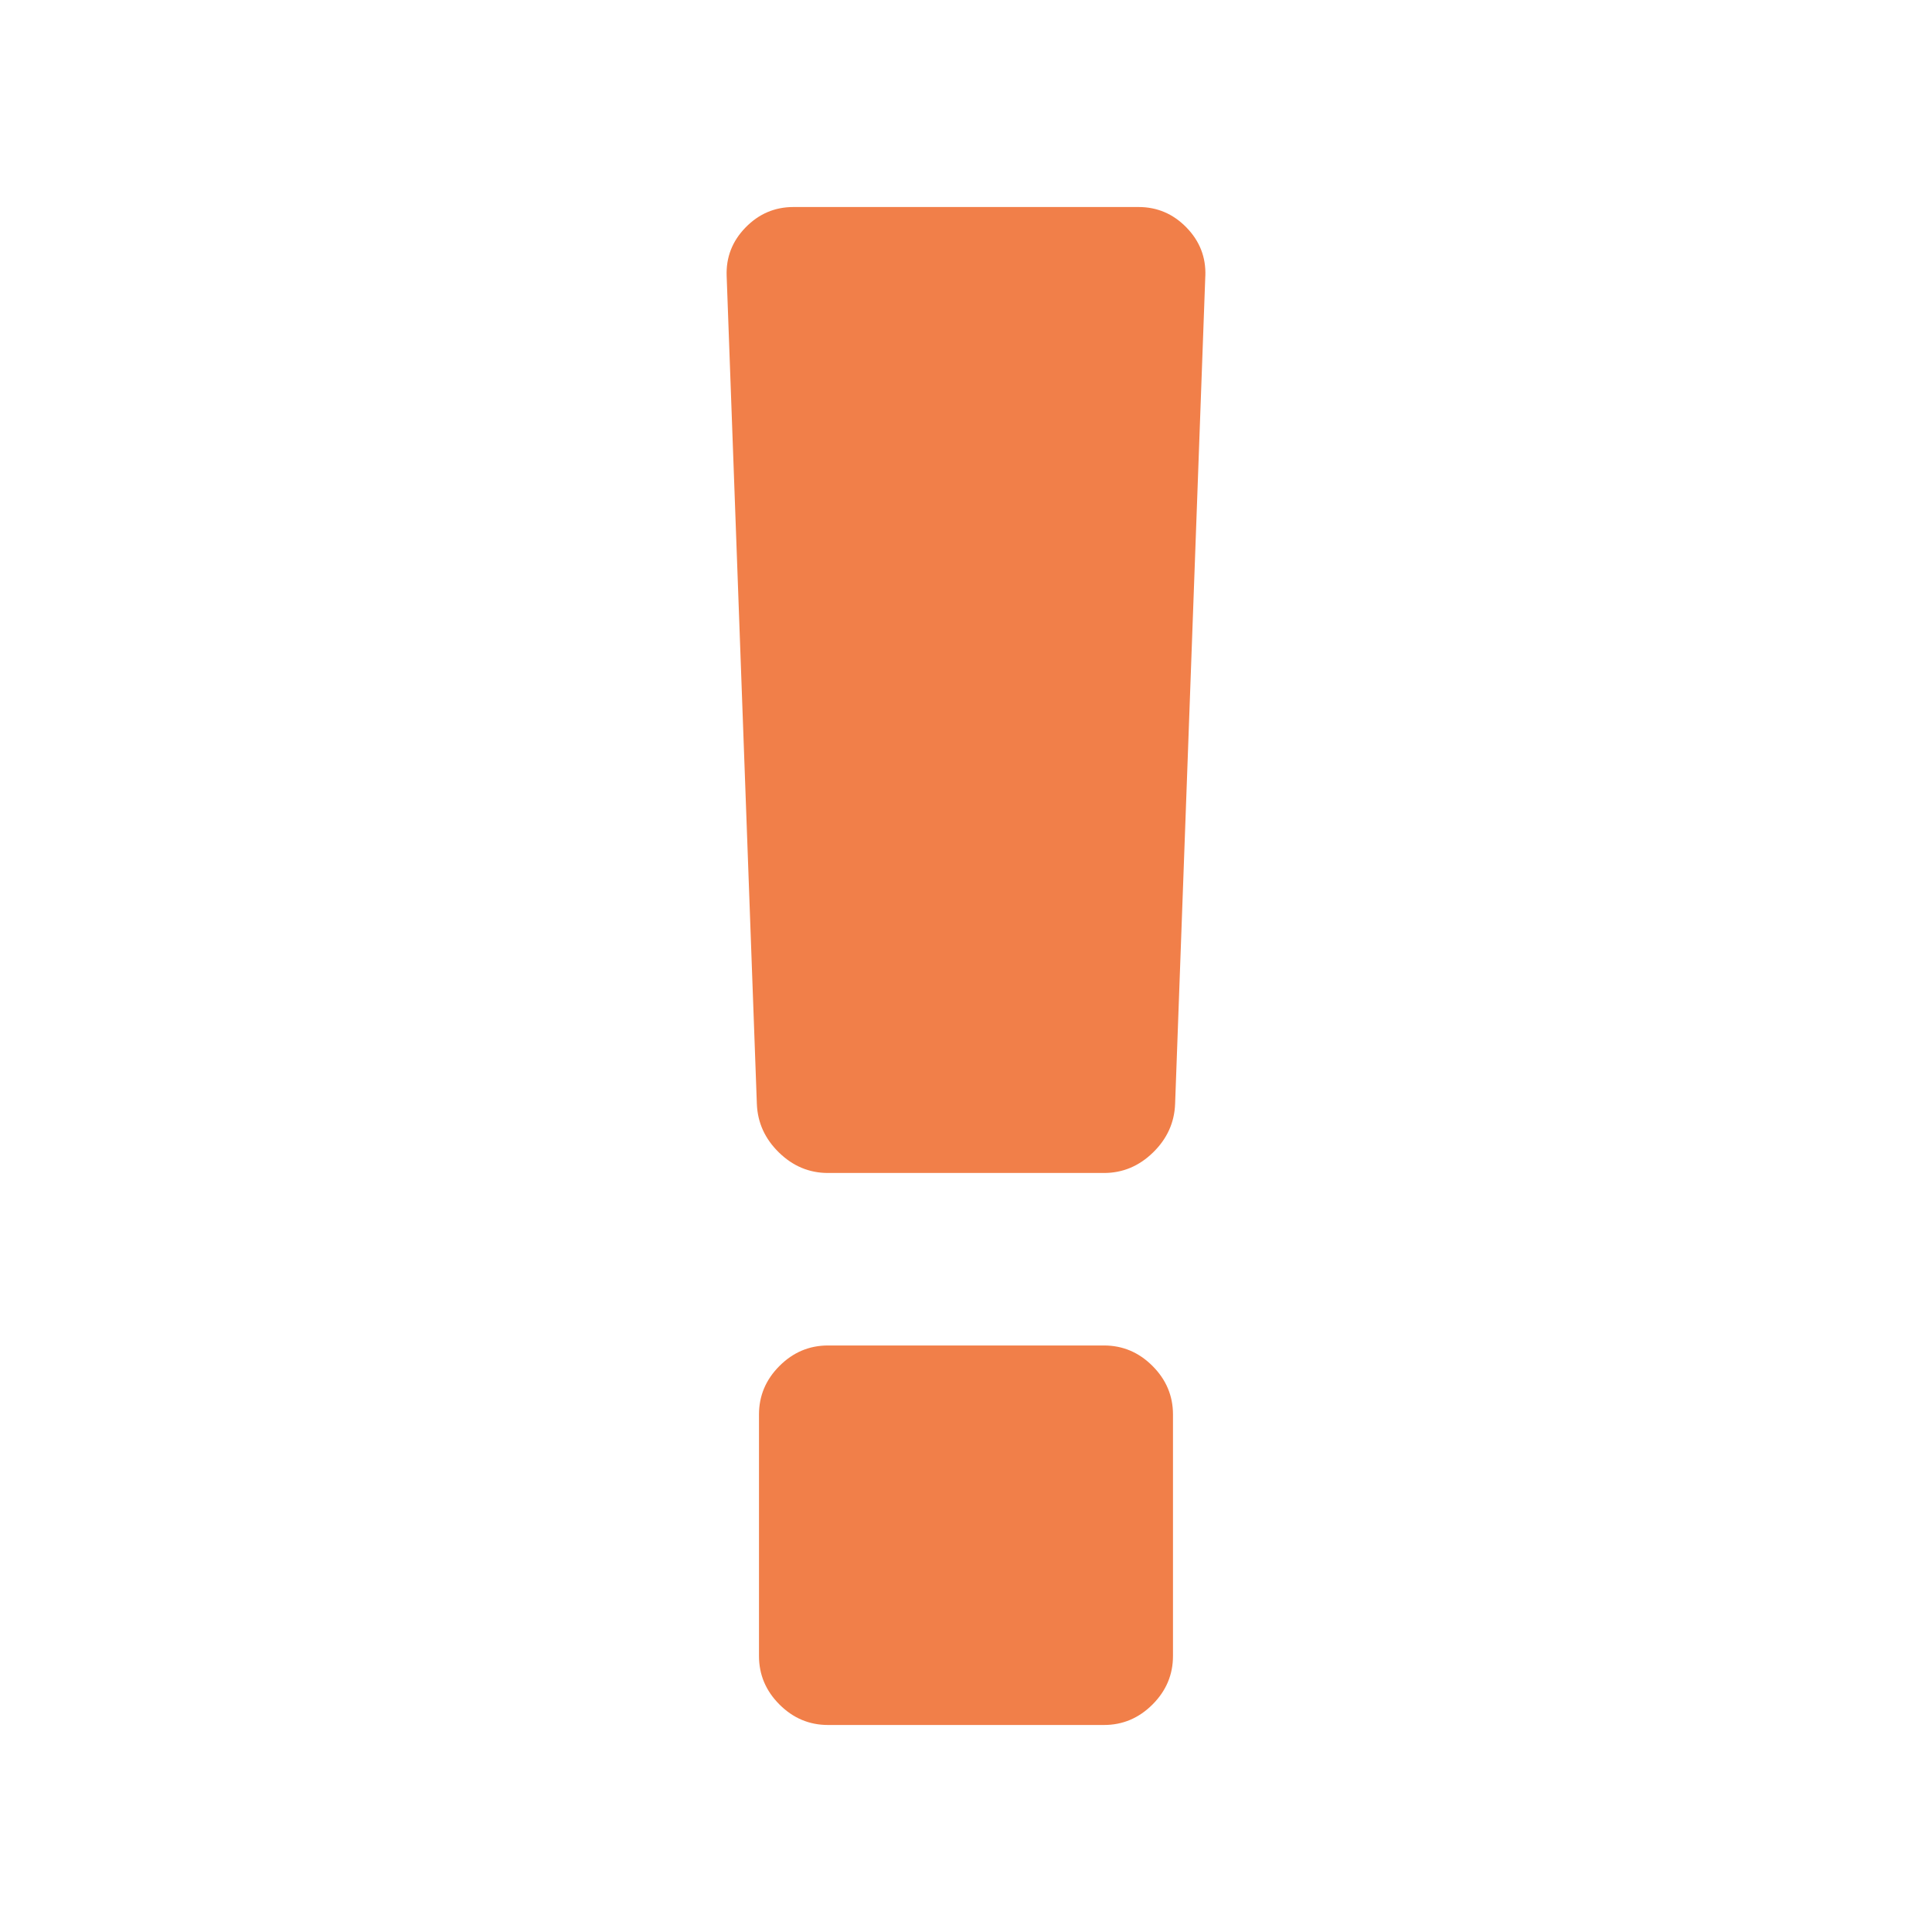
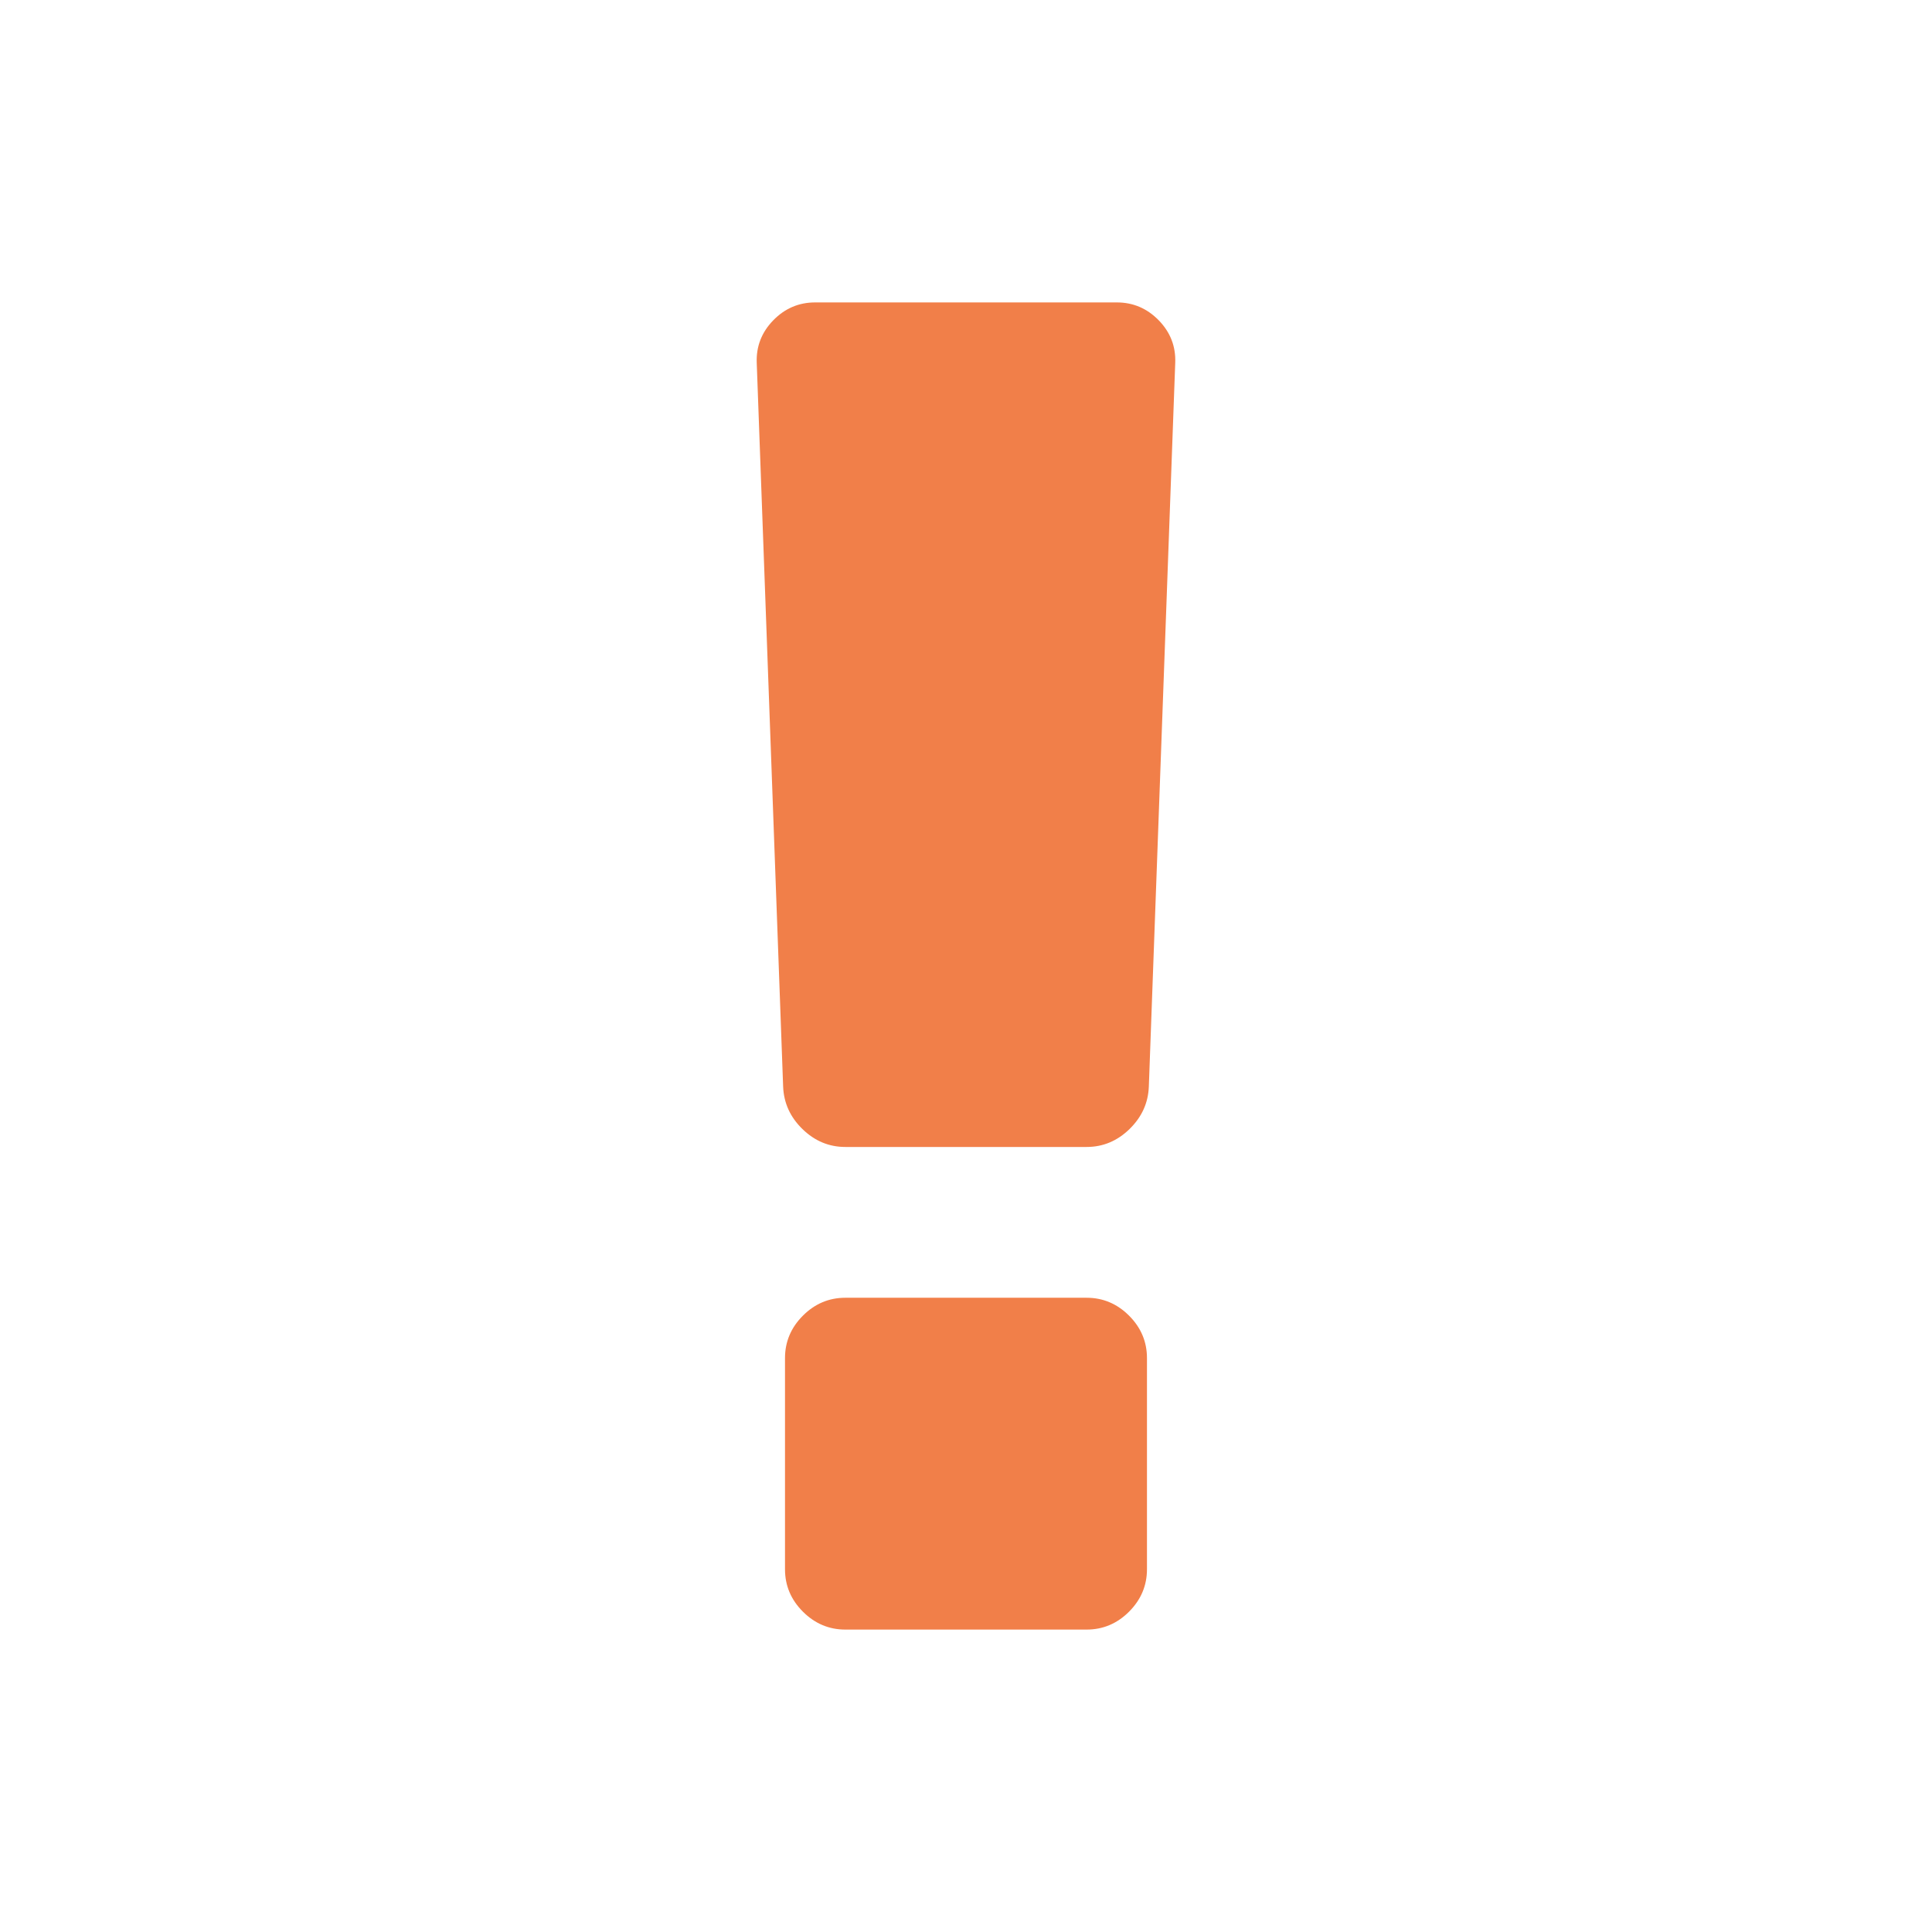
<svg xmlns="http://www.w3.org/2000/svg" version="1.1" width="60" height="60" viewBox="0 0 60 60" id="svg4411">
  <defs id="defs4417" />
-   <path d="m 36.428,43.928 v 7.5 q 0,0.871 -0.636,1.507 -0.636,0.636 -1.507,0.636 h -8.571 q -0.871,0 -1.507,-0.636 -0.636,-0.636 -0.636,-1.507 v -7.5 q 0,-0.871 0.636,-1.507 0.636,-0.636 1.507,-0.636 h 8.571 q 0.871,0 1.507,0.636 0.636,0.636 0.636,1.507 z m 1.004,-35.357 -0.938,25.714 q -0.033,0.871 -0.686,1.507 -0.653,0.636 -1.523,0.636 h -8.571 q -0.871,0 -1.523,-0.636 -0.652,-0.636 -0.686,-1.507 L 22.567,8.572 q -0.033,-0.871 0.586,-1.507 0.619,-0.636 1.49,-0.636 h 10.714 q 0.871,0 1.49,0.636 0.619,0.636 0.586,1.507 z" id="path4413" style="fill:#f17f49;fill-opacity:1" />
+   <path d="m 35.62,42.177 v 6.557 q 0,0.761 -0.556,1.318 -0.556,0.556 -1.318,0.556 h -7.493 q -0.761,0 -1.318,-0.556 Q 24.379,49.496 24.379,48.735 V 42.177 q 0,-0.761 0.556,-1.318 0.556,-0.556 1.318,-0.556 h 7.493 q 0.761,0 1.318,0.556 0.556,0.556 0.556,1.318 z m 0.878,-30.912 -0.82,22.481 q -0.029,0.761 -0.6,1.318 -0.571,0.556 -1.332,0.556 h -7.493 q -0.761,0 -1.332,-0.556 -0.57,-0.556 -0.6,-1.318 L 23.501,11.265 Q 23.473,10.504 24.014,9.948 24.555,9.392 25.316,9.392 h 9.367 q 0.761,0 1.303,0.556 0.541,0.556 0.512,1.318 z" id="path4413" style="fill:#f17f49;fill-opacity:1" />
</svg>
